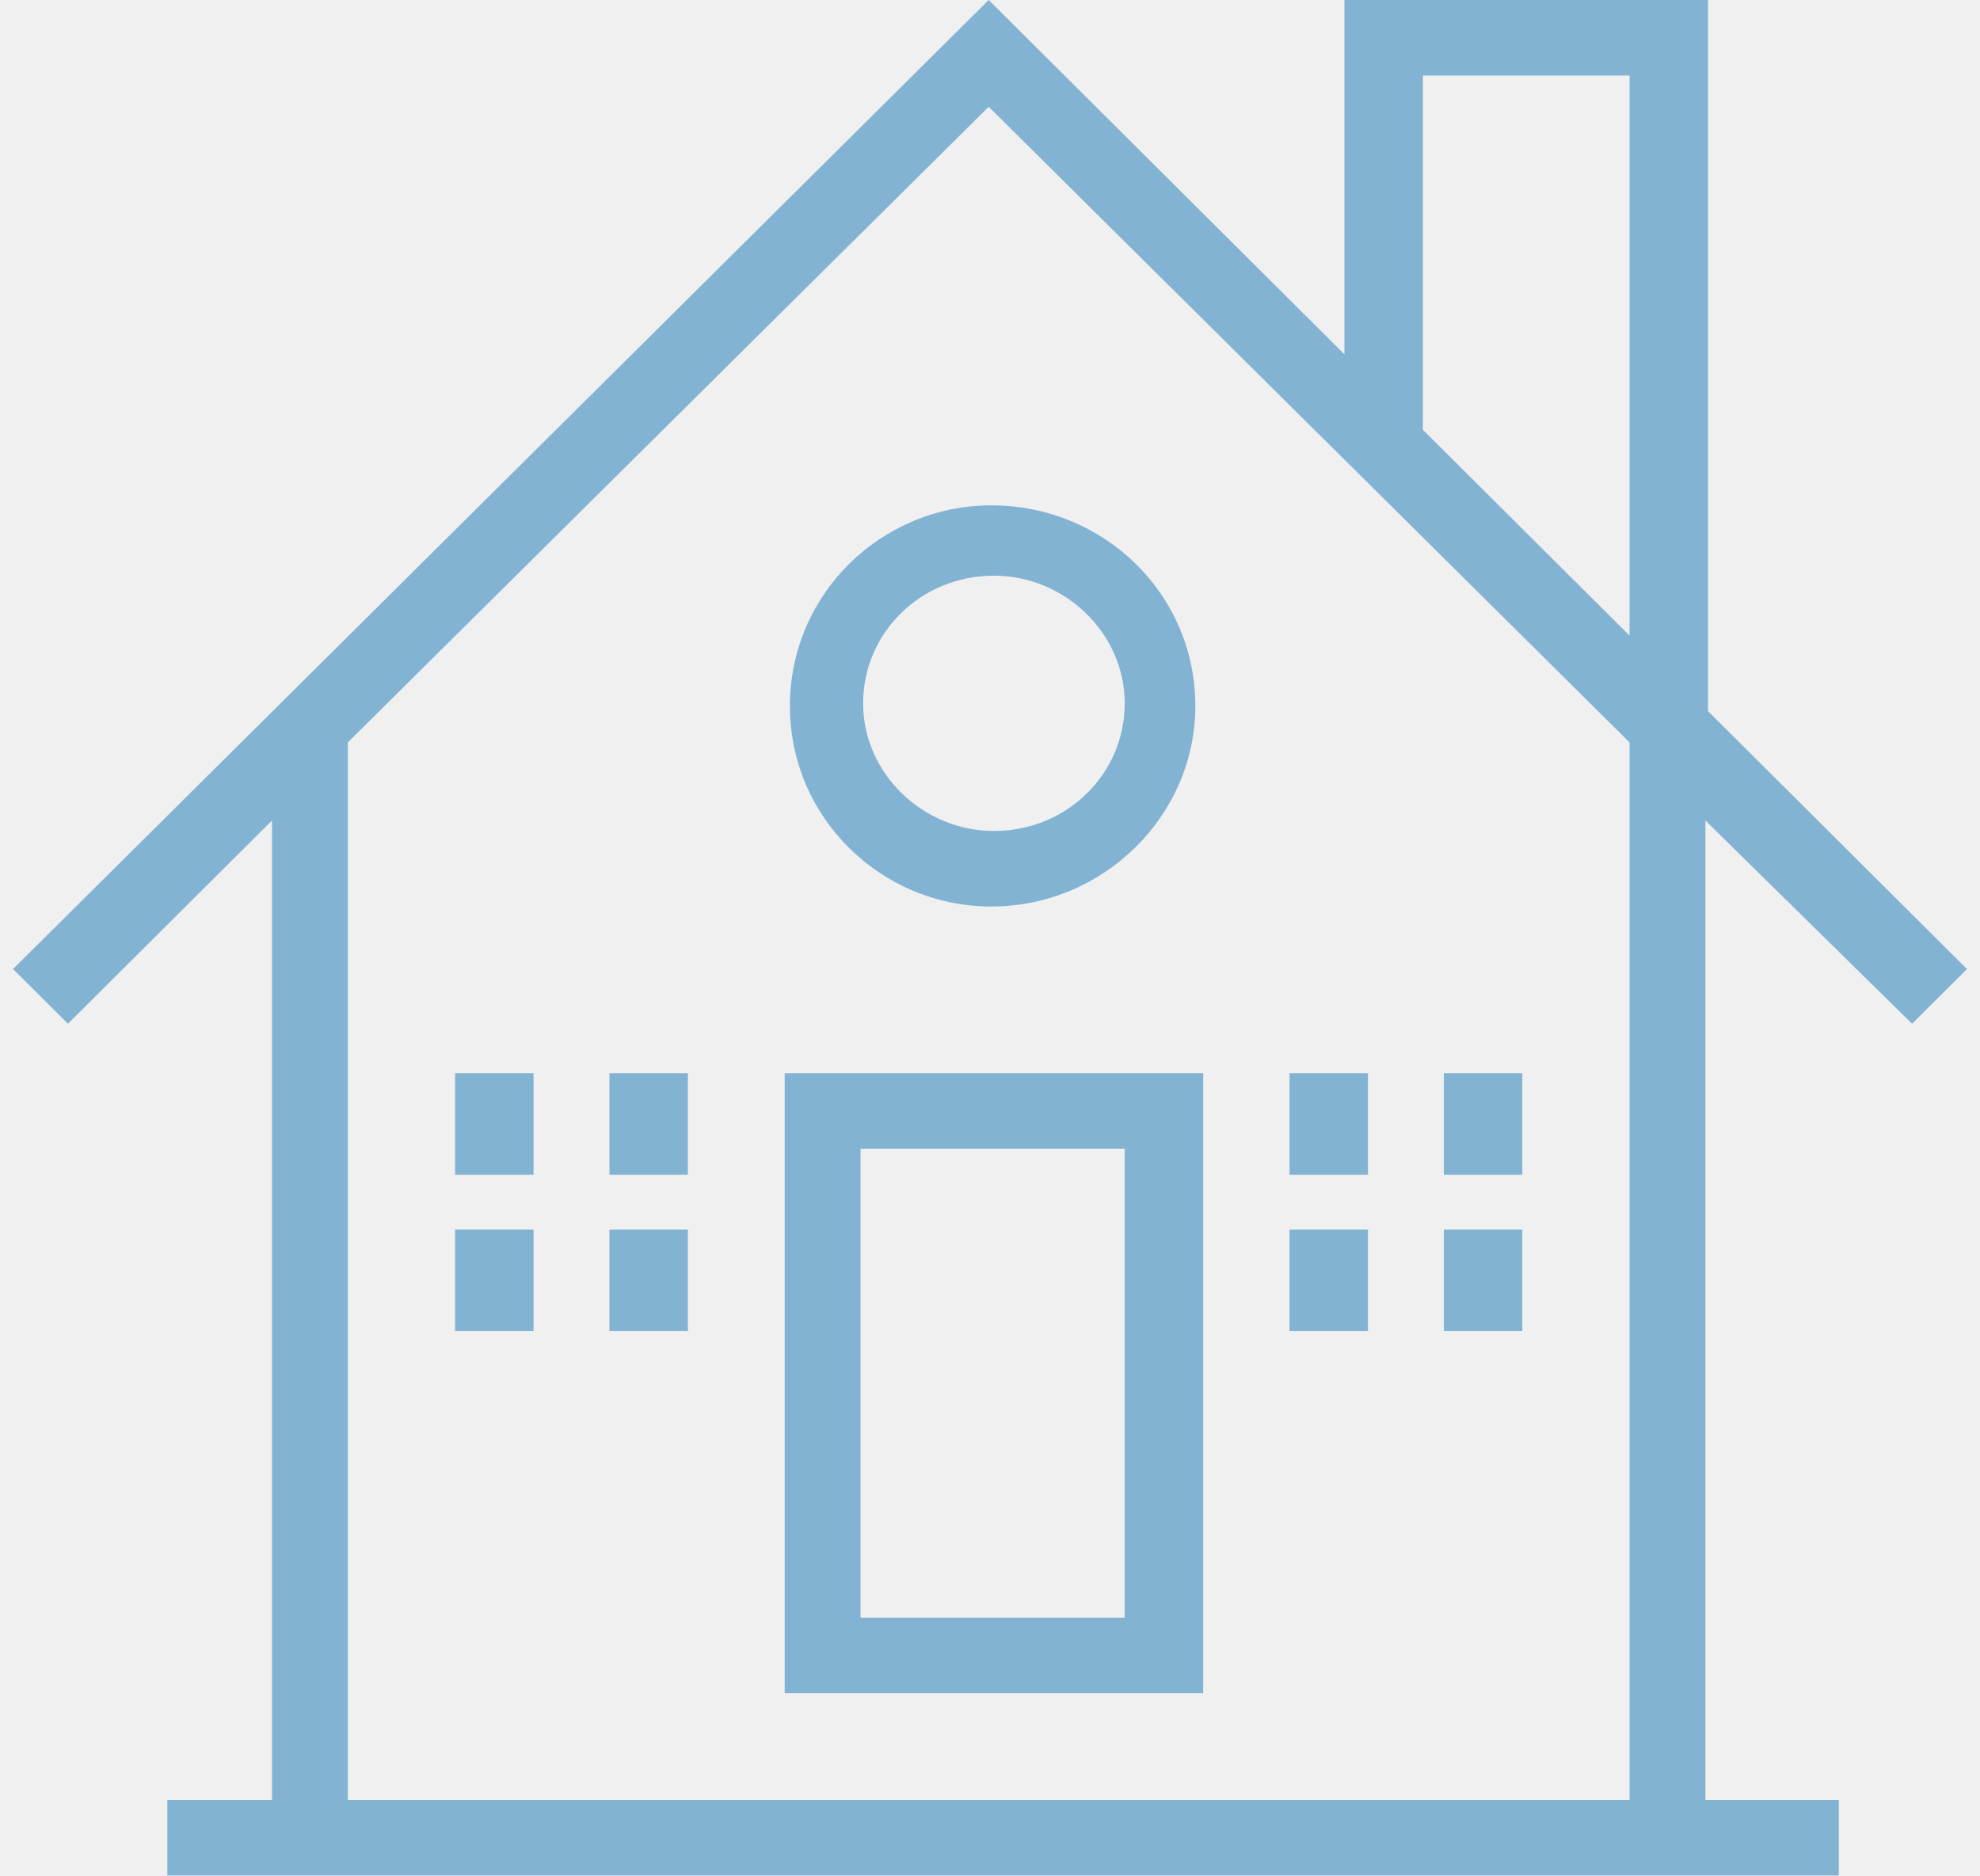
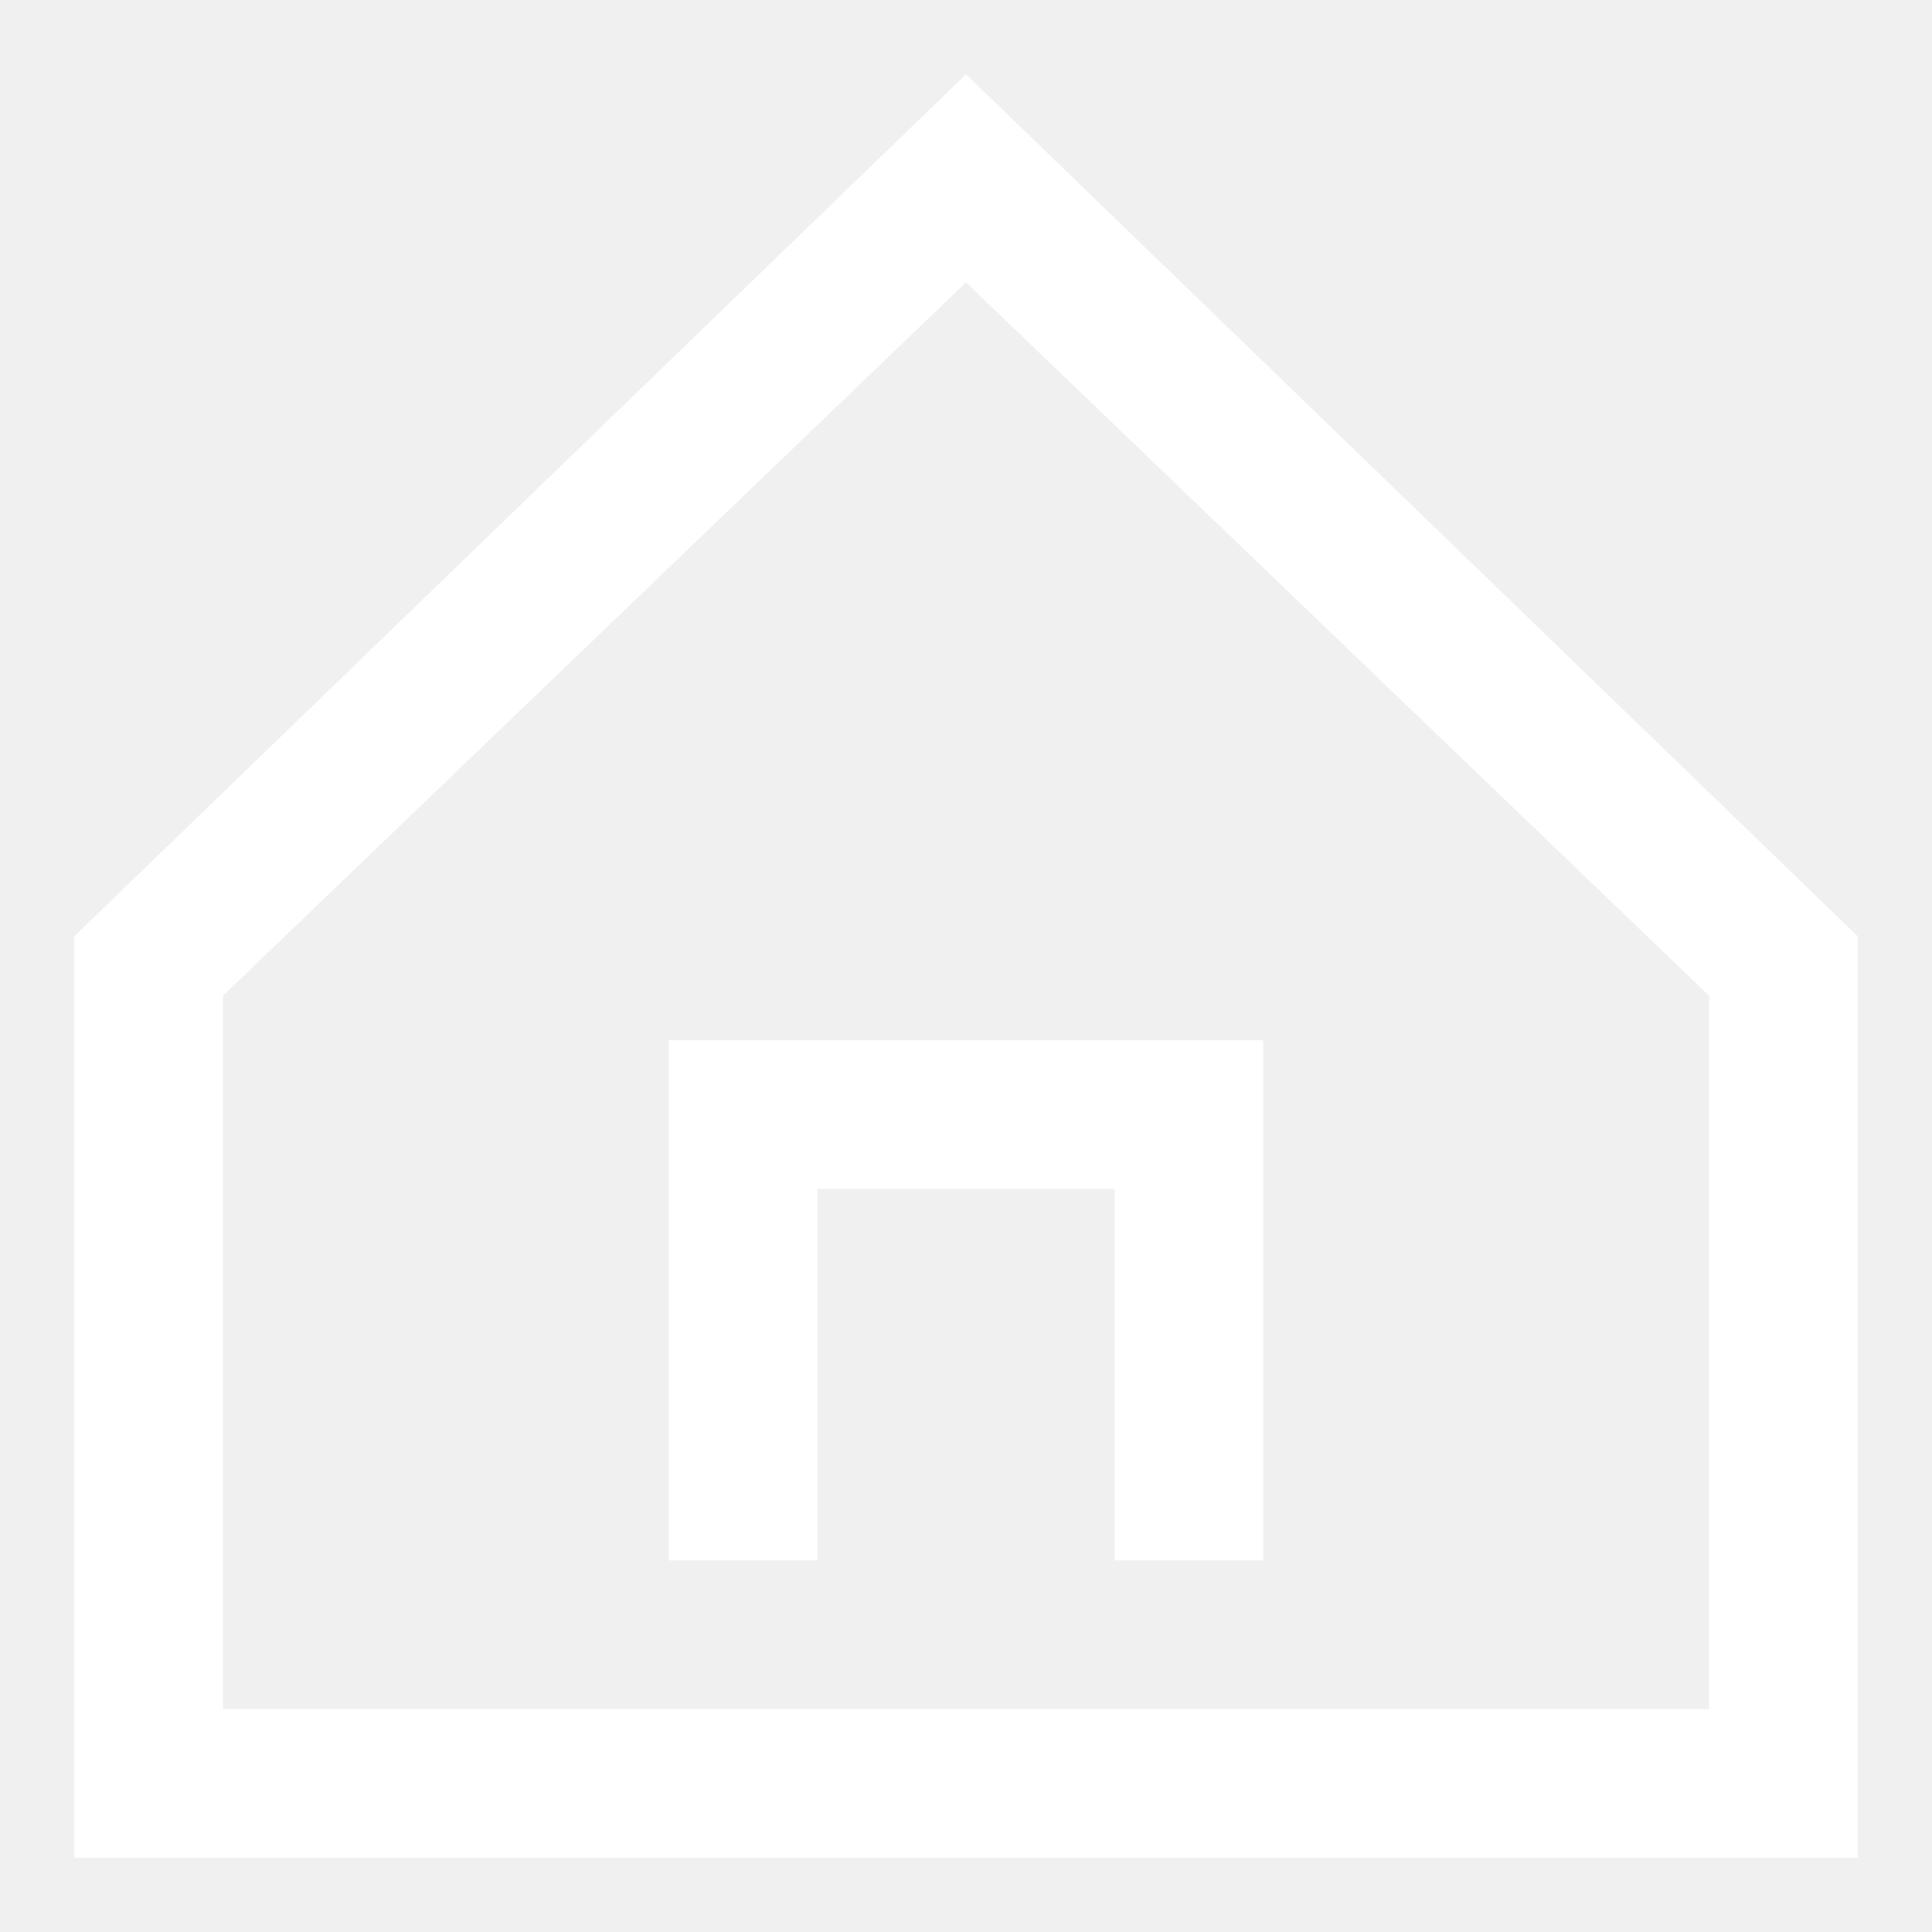
- <svg xmlns="http://www.w3.org/2000/svg" width="76" height="72" viewBox="0 0 76 72" fill="none">
-   <path d="M30.119 65H46.183V41.2H30.119V65ZM33.03 44.1H43.171V62.1H33.03V44.1Z" fill="#83B3D3" />
-   <path d="M73.392 39.3L75.5 37.2L65.56 27.3V0H51.604V13.6L37.95 0L0.5 37.2L2.608 39.3L10.44 31.5V69.1H6.424V72H70.58V69.1H65.46V31.5L73.392 39.3ZM62.548 69.1H13.351V28.5L37.95 4.1L62.548 28.5V69.1ZM62.548 24.4L54.617 16.5V2.9H62.548V24.4Z" fill="#83B3D3" />
-   <path d="M30.319 27.1C30.319 31.4 33.833 34.8 38.05 34.8C42.367 34.8 45.882 31.3 45.882 27.1C45.882 22.8 42.367 19.4 38.05 19.4C33.833 19.4 30.319 22.8 30.319 27.1ZM38.151 22.1C40.861 22.1 43.171 24.3 43.171 27C43.171 29.7 40.962 31.9 38.151 31.9C35.44 31.9 33.13 29.7 33.13 27C33.13 24.3 35.339 22.1 38.151 22.1Z" fill="#83B3D3" />
-   <path d="M20.48 41.2H17.468V45.1H20.48V41.2Z" fill="#83B3D3" />
-   <path d="M26.404 41.2H23.392V45.1H26.404V41.2Z" fill="#83B3D3" />
-   <path d="M20.48 47.2H17.468V51.1H20.48V47.2Z" fill="#83B3D3" />
-   <path d="M26.404 47.2H23.392V51.1H26.404V47.2Z" fill="#83B3D3" />
-   <path d="M52.508 41.2H49.496V45.1H52.508V41.2Z" fill="#83B3D3" />
-   <path d="M58.432 41.2H55.42V45.1H58.432V41.2Z" fill="#83B3D3" />
-   <path d="M52.508 47.2H49.496V51.1H52.508V47.2Z" fill="#83B3D3" />
-   <path d="M58.432 47.2H55.42V51.1H58.432V47.2Z" fill="#83B3D3" />
+ <svg xmlns="http://www.w3.org/2000/svg" width="13" height="13" viewBox="0 0 13 13" fill="none">
+   <path d="M6.5 0.5L0.5 6.3V12.5H12.5V6.3L6.5 0.5ZM11.5 11.5H1.5V6.7L6.5 1.9L11.5 6.7V11.5Z" fill="white" />
+   <path d="M4.5 10.5H5.5V8H7.5V10.5H8.5V7H4.5V10.5Z" fill="white" />
</svg>
